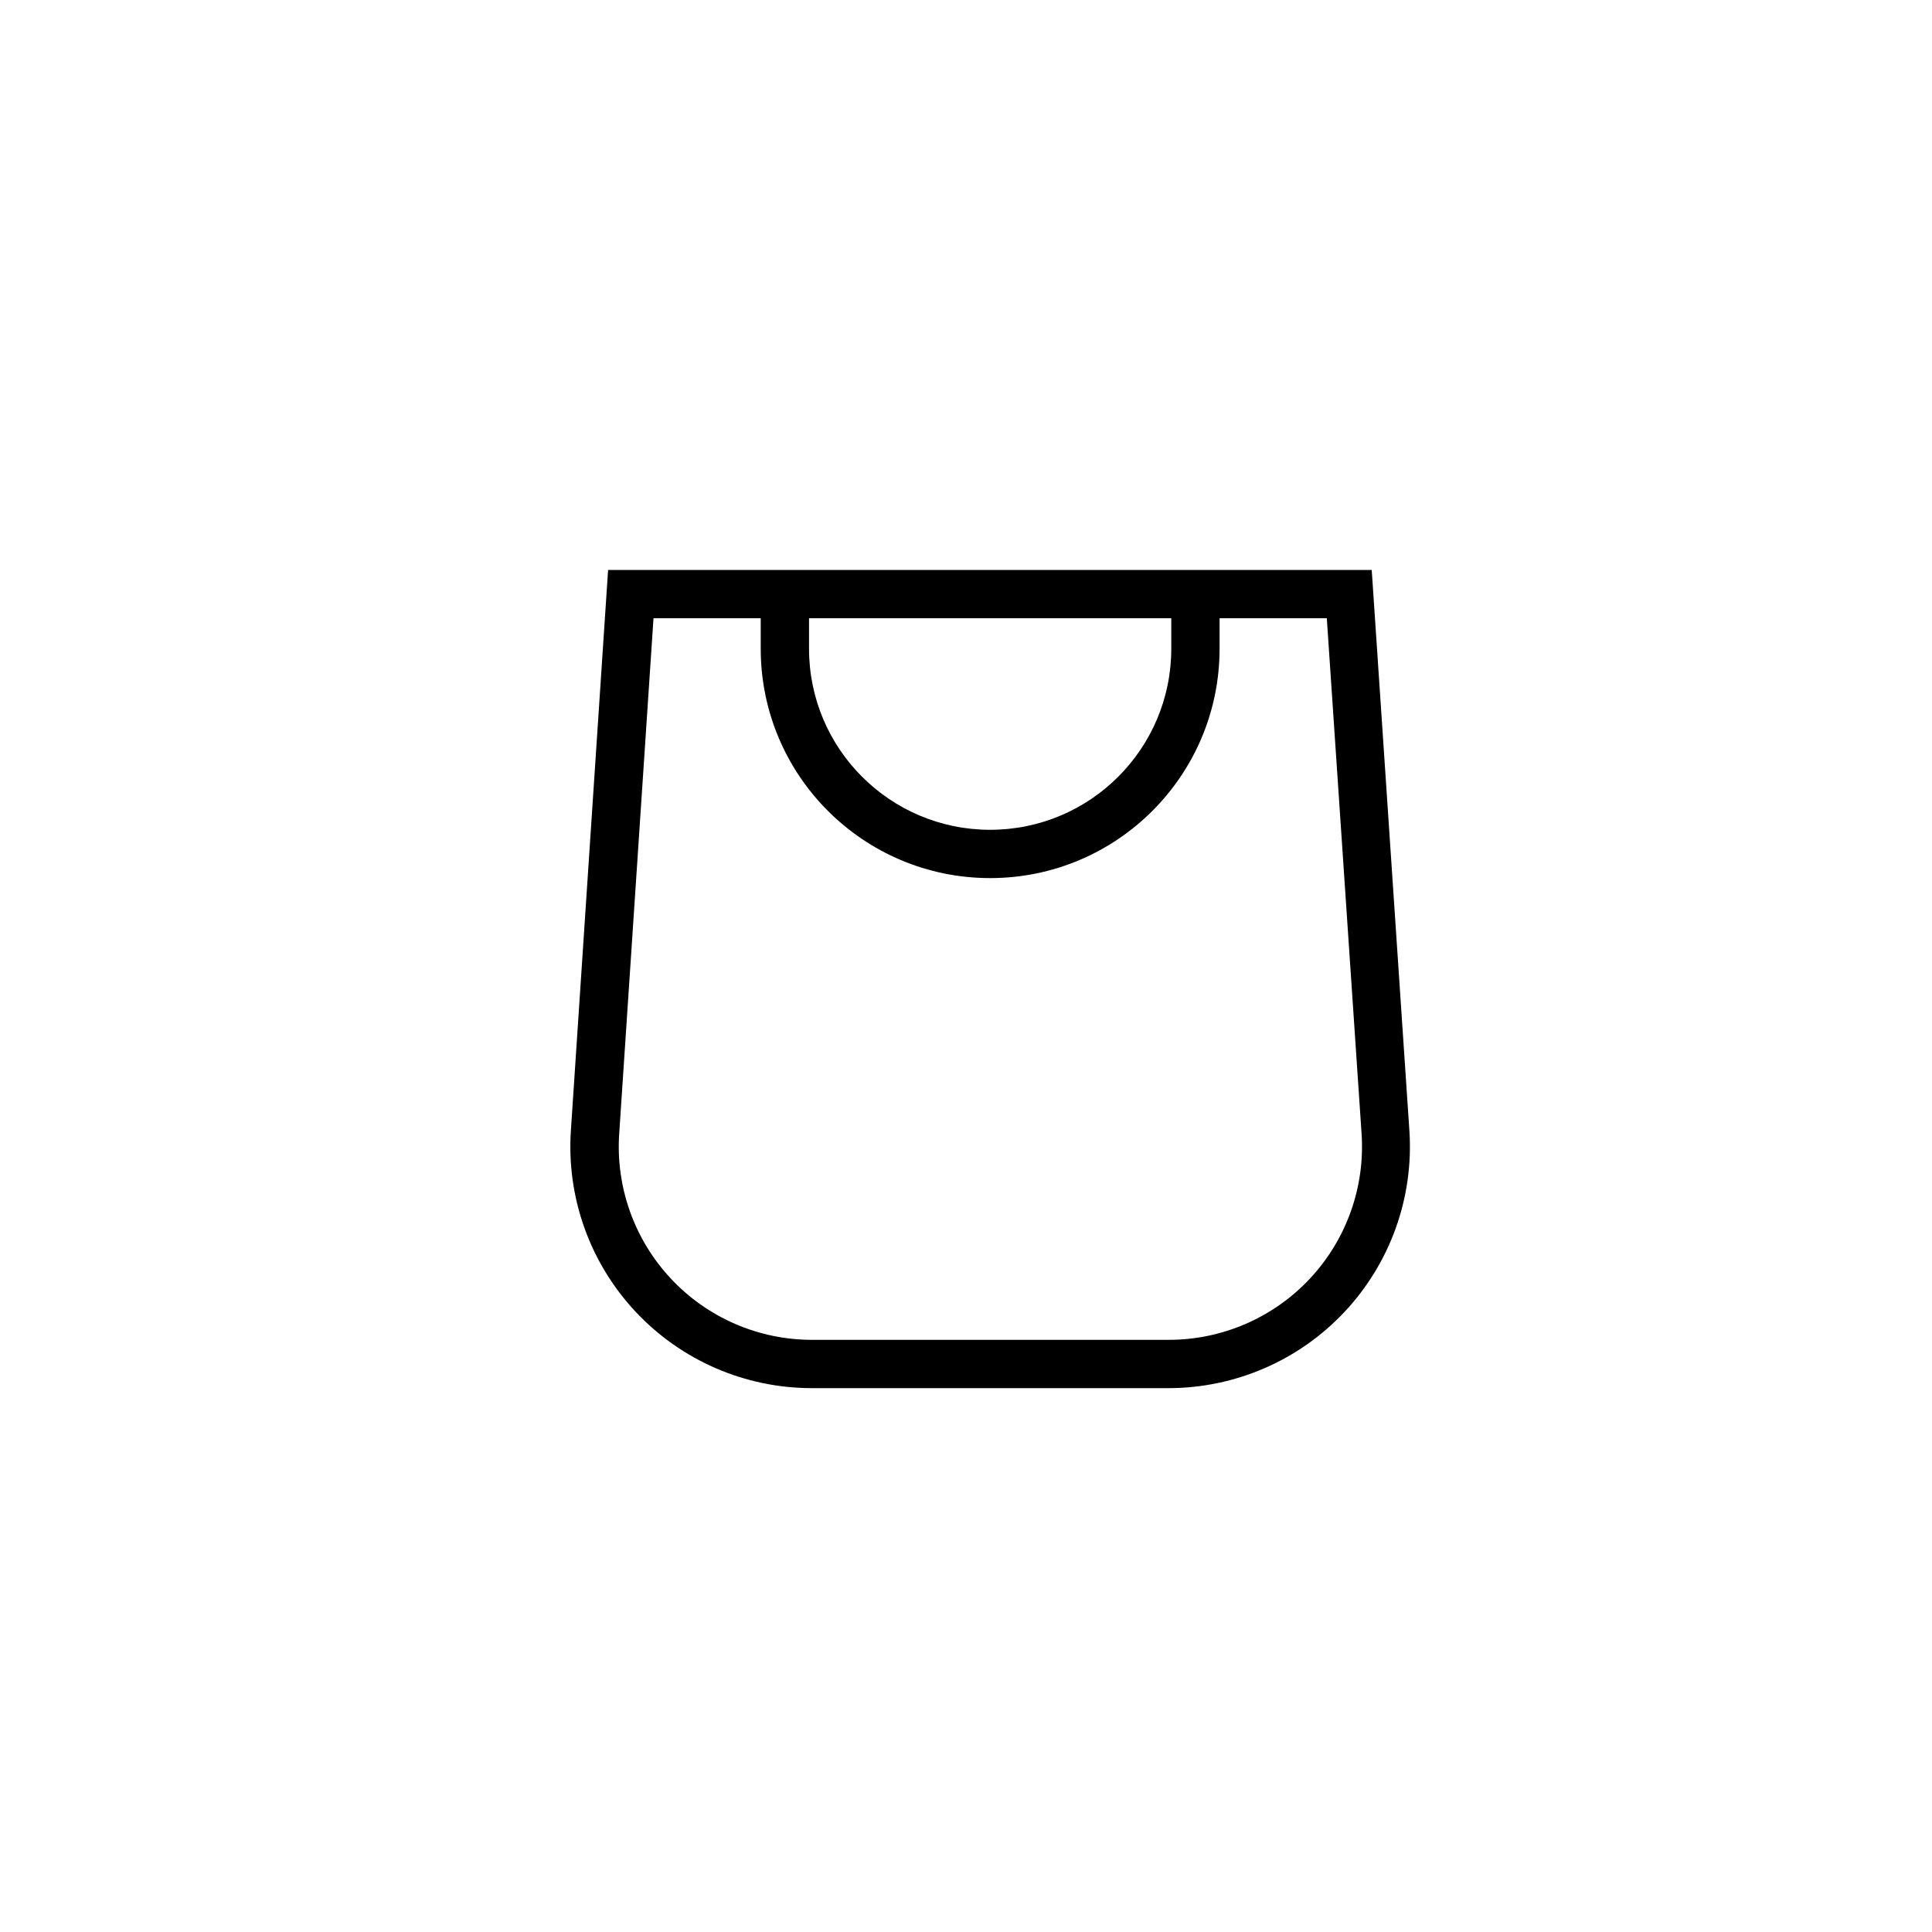
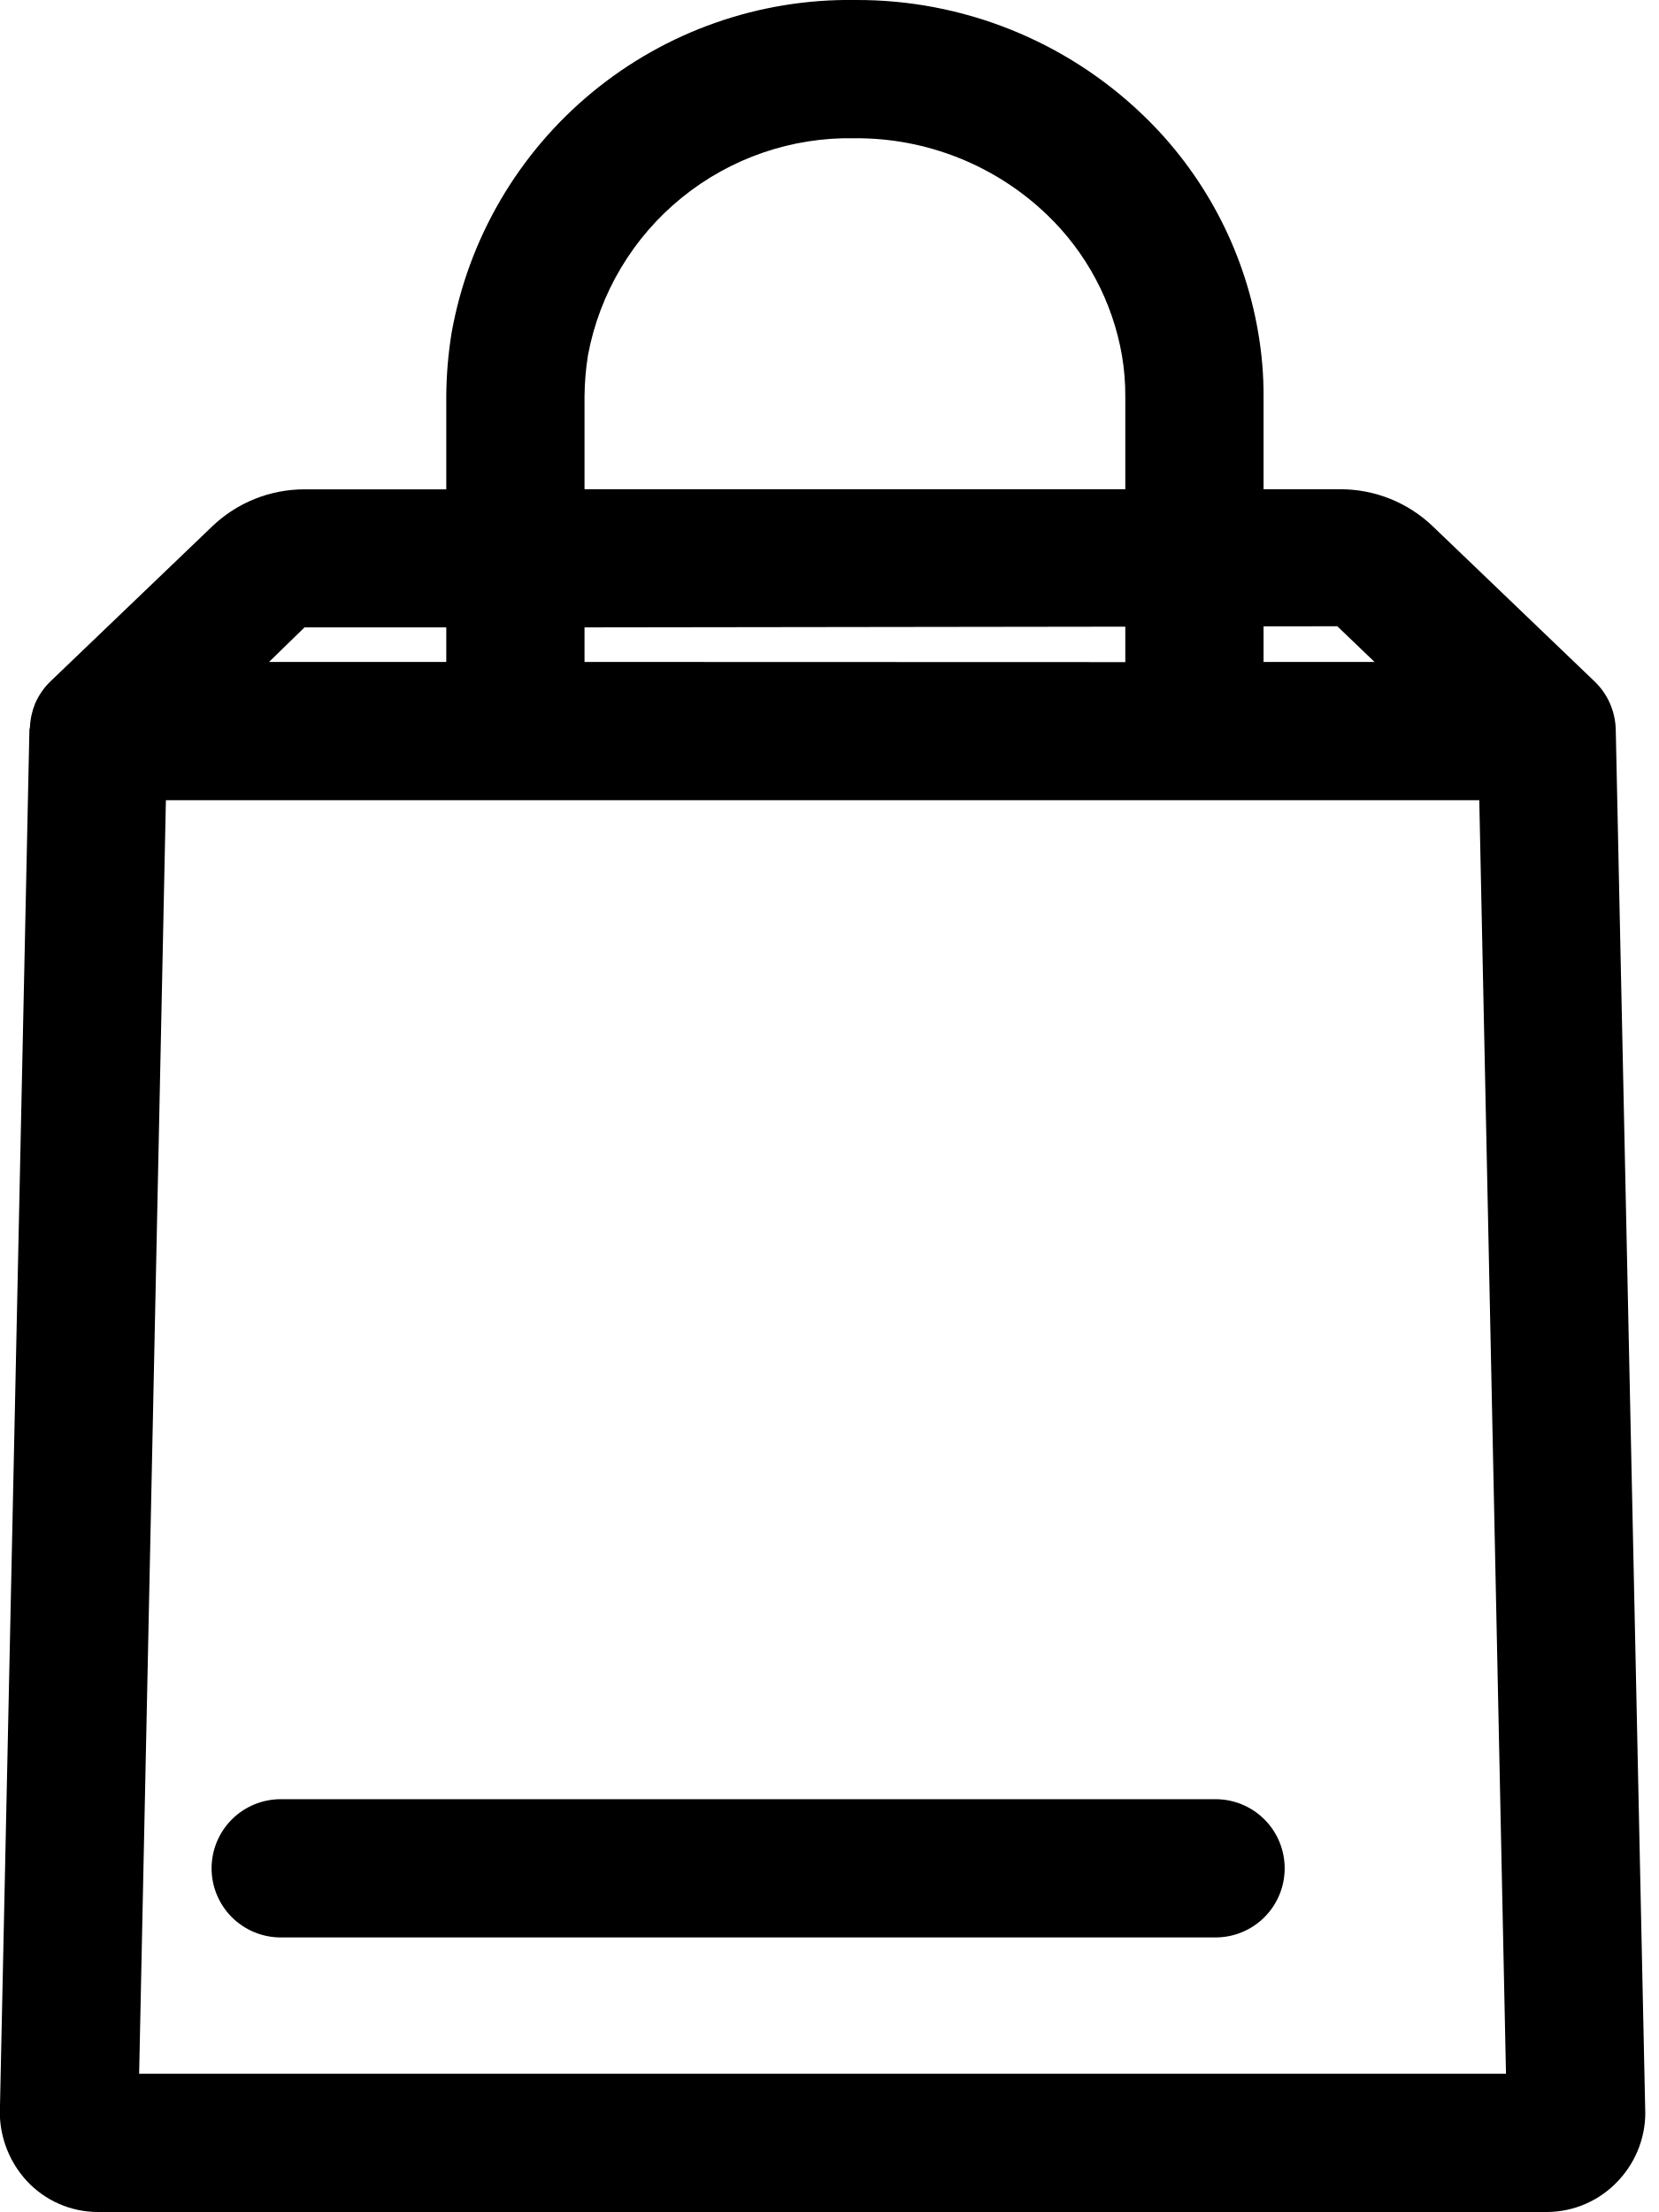
- <svg xmlns="http://www.w3.org/2000/svg" fill="none" class="icon icon-cart-empty" viewBox="0 0 40 40">
-   <path fill="currentColor" fill-rule="evenodd" d="M15.75 11.8h-3.16l-.77 11.6a5 5 0 0 0 4.99 5.34h7.38a5 5 0 0 0 4.99-5.33L28.4 11.8zm0 1h-2.22l-.71 10.67a4 4 0 0 0 3.99 4.27h7.38a4 4 0 0 0 4-4.27l-.72-10.67h-2.22v.63a4.75 4.75 0 1 1-9.5 0zm8.5 0h-7.5v.63a3.75 3.75 0 1 0 7.5 0z" />
+ <svg xmlns="http://www.w3.org/2000/svg" fill="none" class="icon icon-cart-empty" viewBox="0 0 30 40">
+   <path fill="currentColor" d="M29.218 13.194C29.214 13.03 29.178 12.868 29.112 12.718C29.046 12.567 28.95 12.432 28.831 12.319L25.913 9.521C25.463 9.088 24.863 8.847 24.239 8.847H22.849V7.17C22.851 6.778 22.817 6.386 22.75 6C22.493 4.504 21.763 3.13 20.668 2.08C19.269 0.735 17.401 -0.011 15.461 -2.32088e-05C13.728 -0.025 12.042 0.568 10.705 1.672C9.369 2.776 8.468 4.319 8.165 6.026C8.104 6.404 8.072 6.787 8.07 7.17V8.849H5.507C4.884 8.848 4.284 9.089 3.835 9.521L0.916 12.318C0.798 12.431 0.703 12.567 0.637 12.717C0.581 12.853 0.548 12.998 0.542 13.145C0.542 13.16 0.534 13.174 0.532 13.19L-2.76226e-05 38.072C-0.016 38.321 0.019 38.569 0.102 38.804C0.185 39.038 0.314 39.253 0.482 39.436C0.647 39.614 0.846 39.756 1.068 39.853C1.29 39.95 1.529 40 1.771 40H27.975C28.219 39.999 28.461 39.947 28.684 39.848C28.908 39.749 29.108 39.604 29.273 39.424C29.434 39.25 29.56 39.045 29.642 38.822C29.724 38.599 29.761 38.362 29.75 38.125L29.218 13.194ZM24.183 11.325L24.856 11.97H22.849V11.326L24.183 11.325ZM10.57 11.97V11.345L20.349 11.332V11.973L10.57 11.97ZM10.57 7.17C10.572 6.919 10.593 6.668 10.633 6.42C10.843 5.301 11.444 4.292 12.328 3.575C13.212 2.857 14.322 2.476 15.461 2.5C16.753 2.492 17.998 2.987 18.931 3.881C19.645 4.564 20.121 5.458 20.289 6.431C20.33 6.675 20.35 6.922 20.349 7.17V8.847H10.57V7.17ZM8.07 11.345V11.97H4.865L5.507 11.345H8.07ZM2.516 37.5L3 14.47H26.75L27.233 37.5H2.516Z" />
+   <path fill="currentColor" d="M21.981 32.535H5.076C4.745 32.535 4.427 32.667 4.192 32.901C3.958 33.136 3.826 33.453 3.826 33.785C3.826 34.117 3.958 34.434 4.192 34.669C4.427 34.903 4.745 35.035 5.076 35.035H21.981C22.313 35.035 22.631 34.903 22.865 34.669C23.1 34.434 23.231 34.117 23.231 33.785C23.231 33.453 23.1 33.136 22.865 32.901C22.631 32.667 22.313 32.535 21.981 32.535Z" />
</svg>
